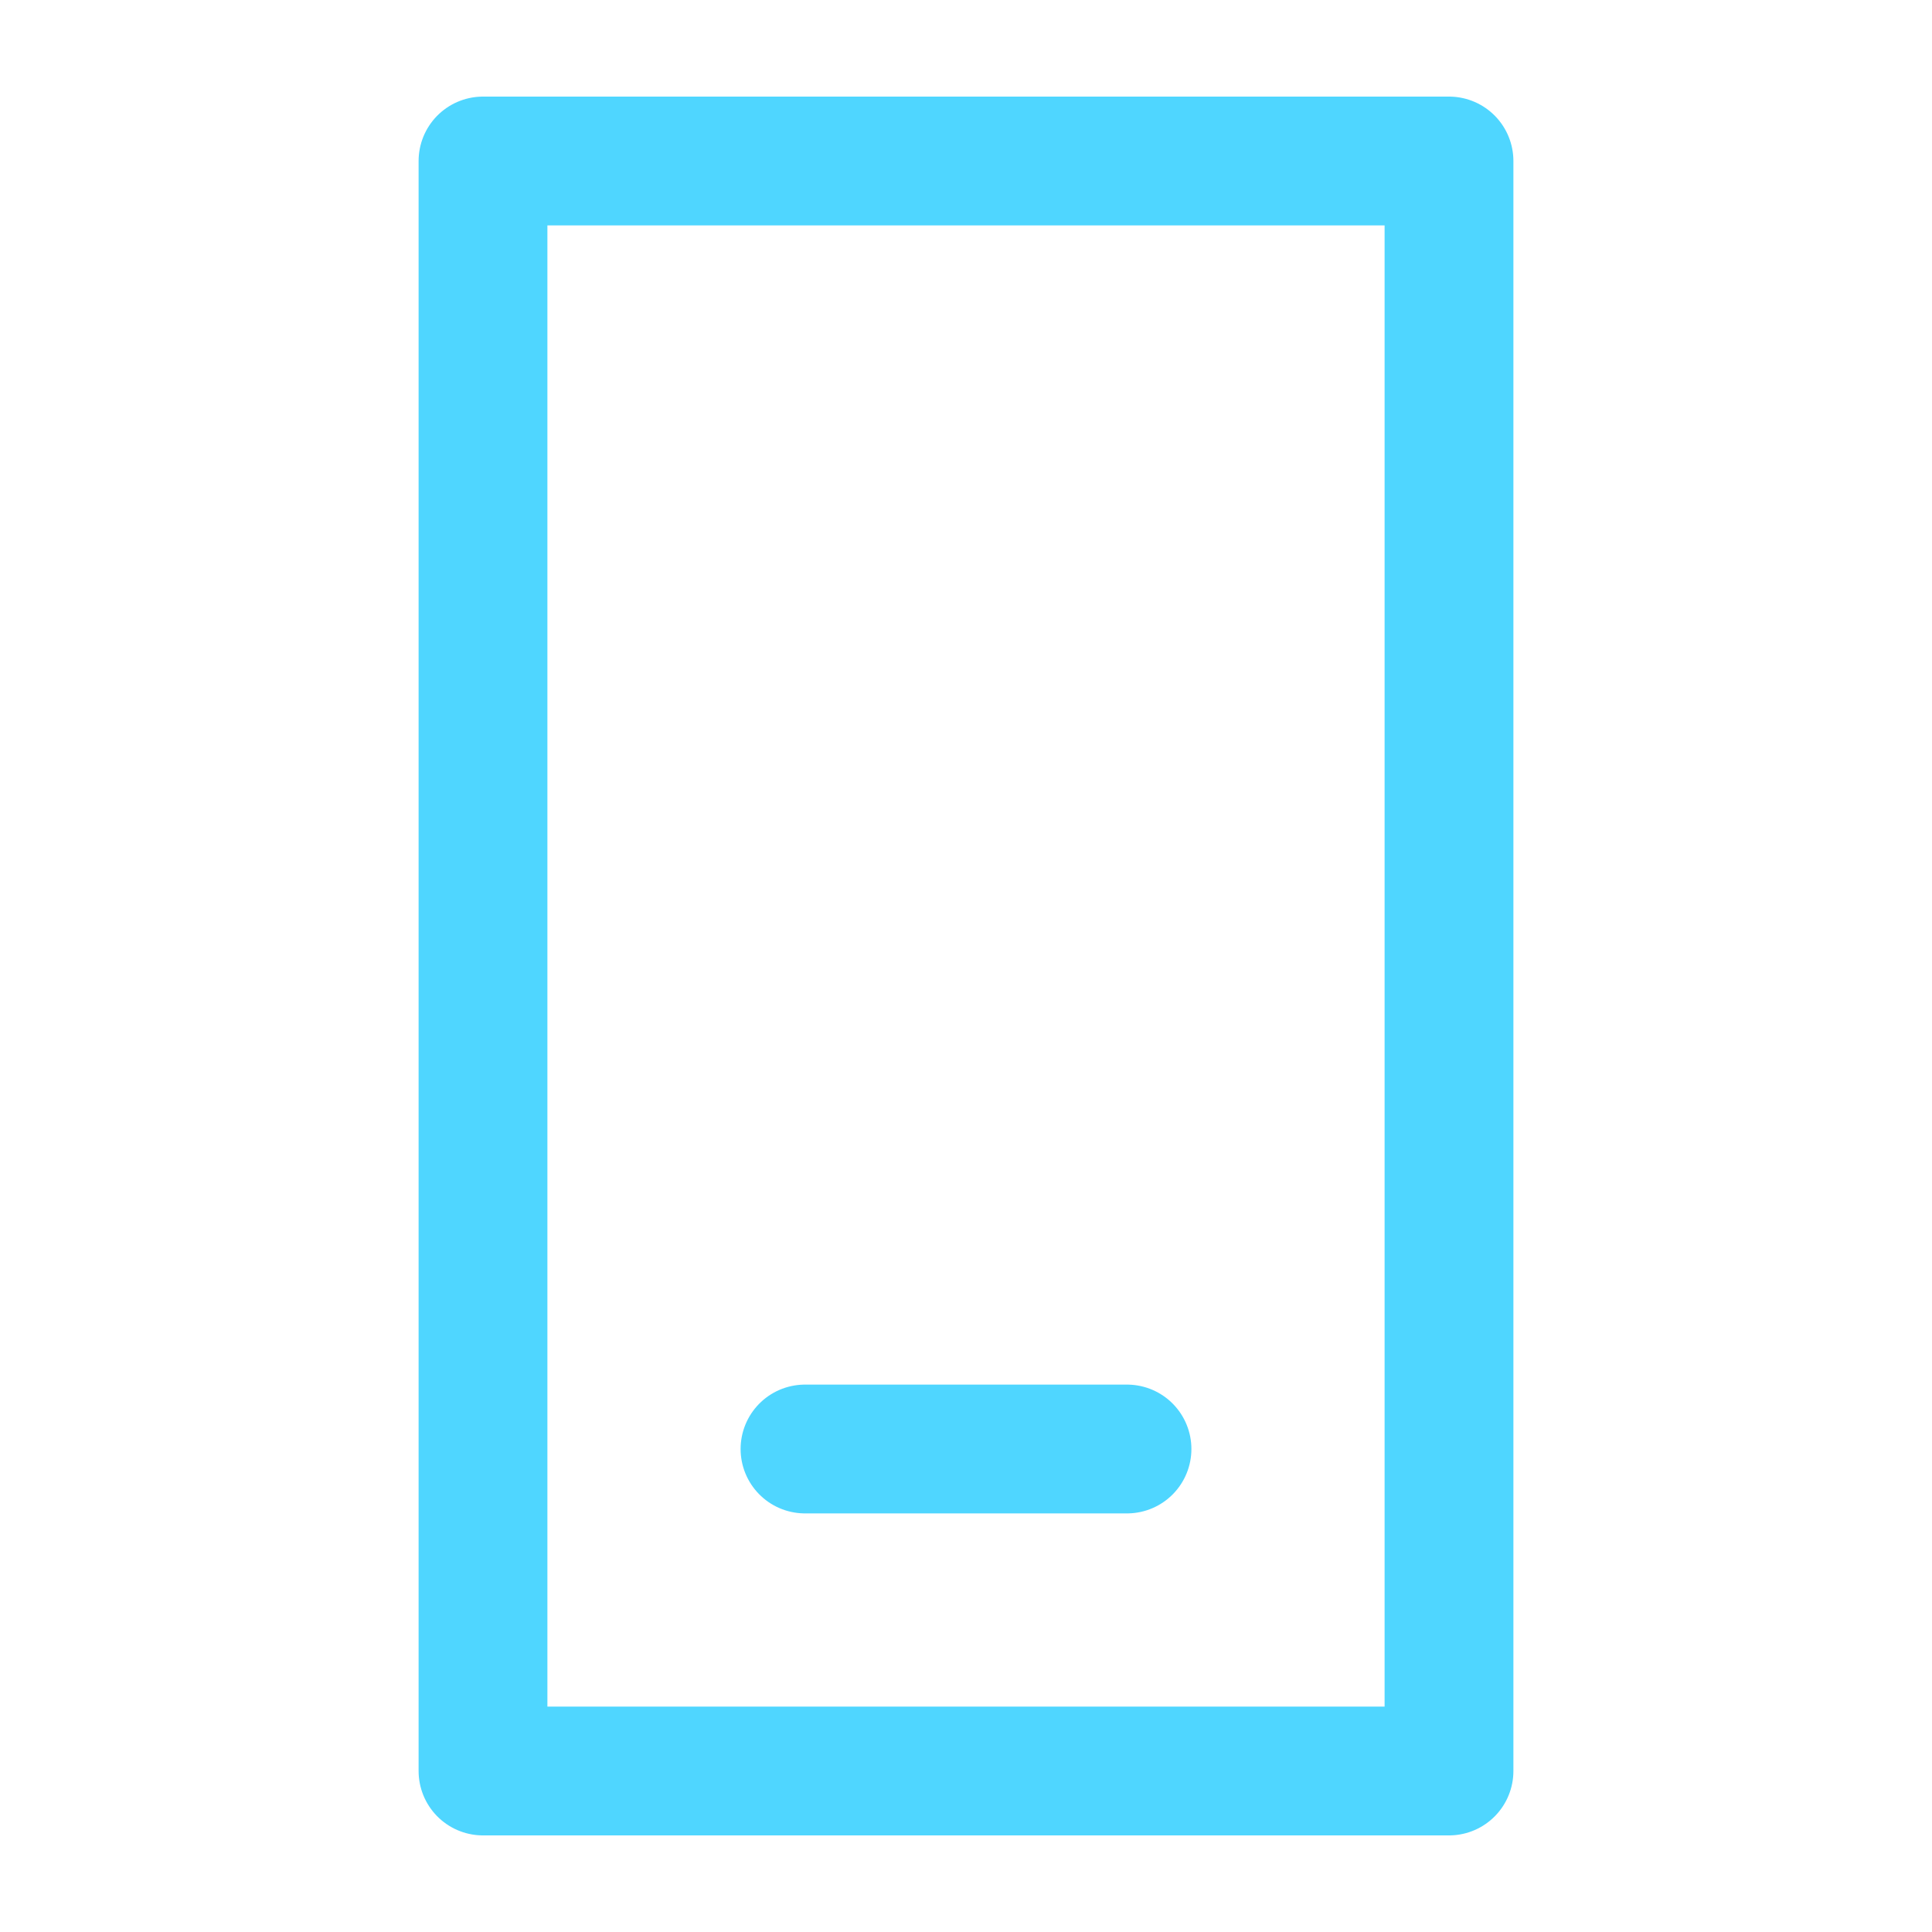
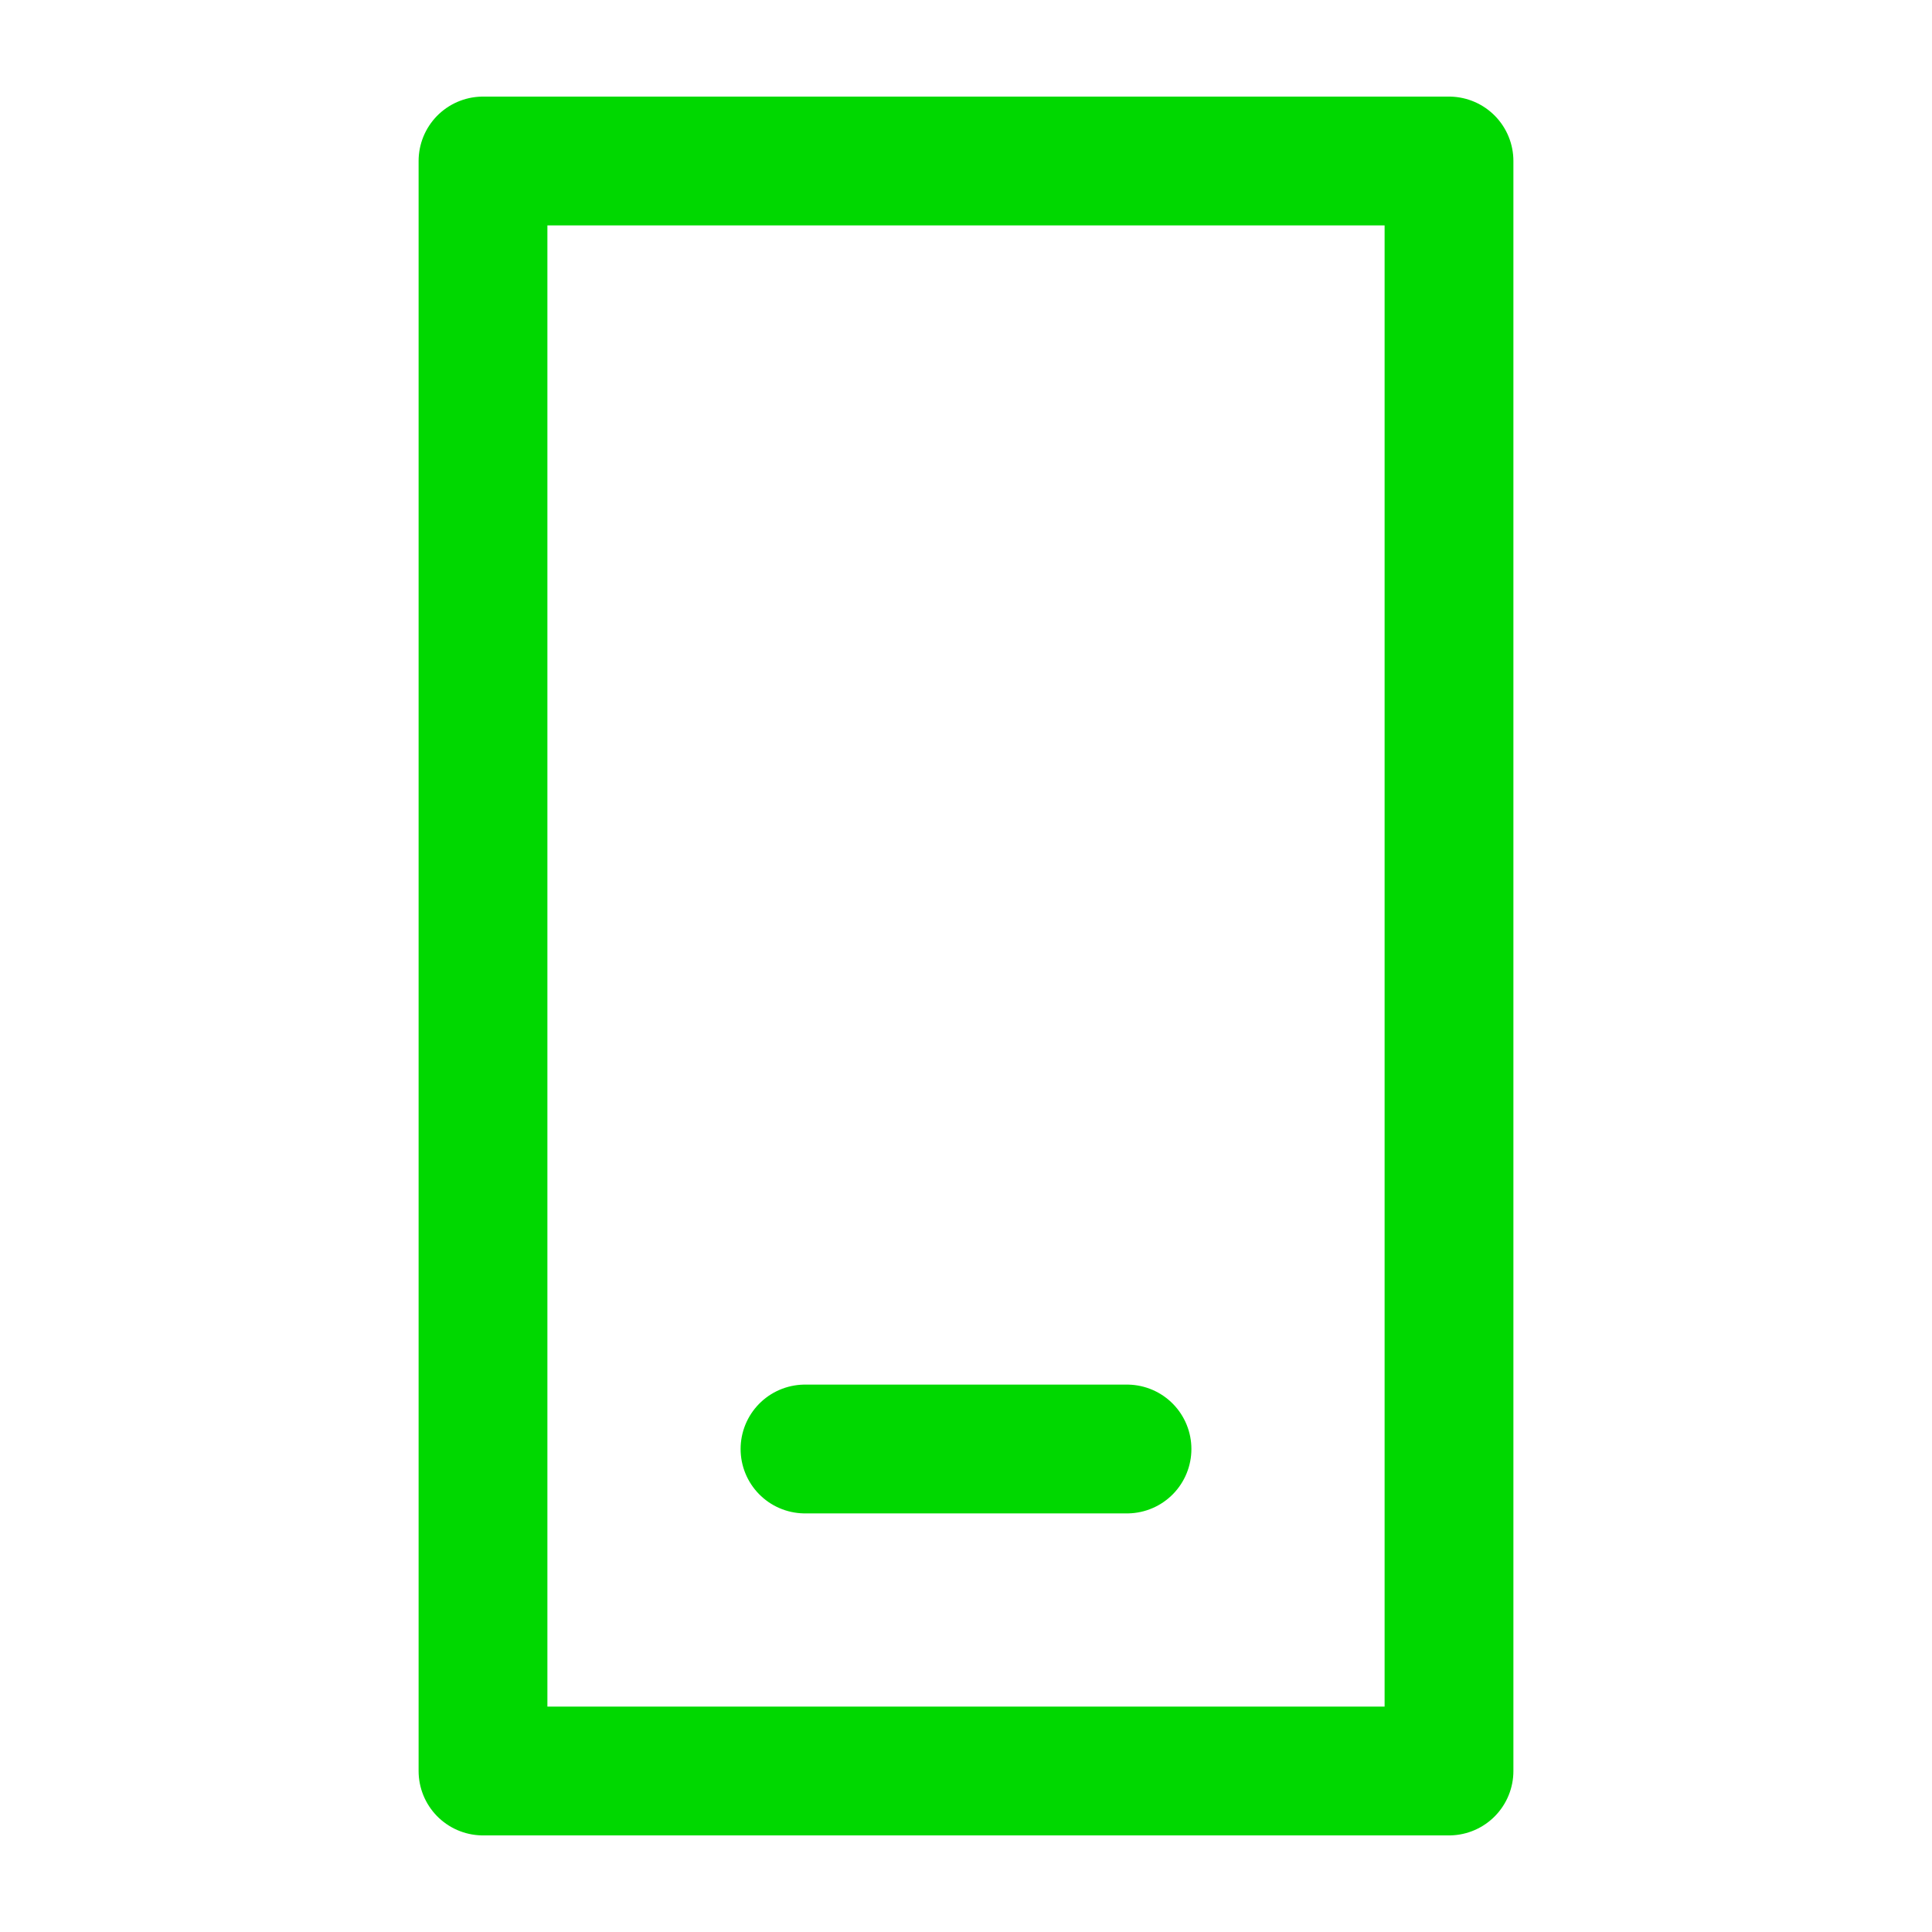
<svg xmlns="http://www.w3.org/2000/svg" width="24" height="24" viewBox="0 0 24 24">
-   <path d="M6 2h12v20H6z M10 18h4" fill="none" stroke="#4FD6FF" stroke-width="1.6" stroke-linecap="round" stroke-linejoin="round" />
+   <path d="M6 2h12v20H6z M10 18h4" fill="none" stroke="#00D800" stroke-width="1.6" stroke-linecap="round" stroke-linejoin="round" />
</svg>
